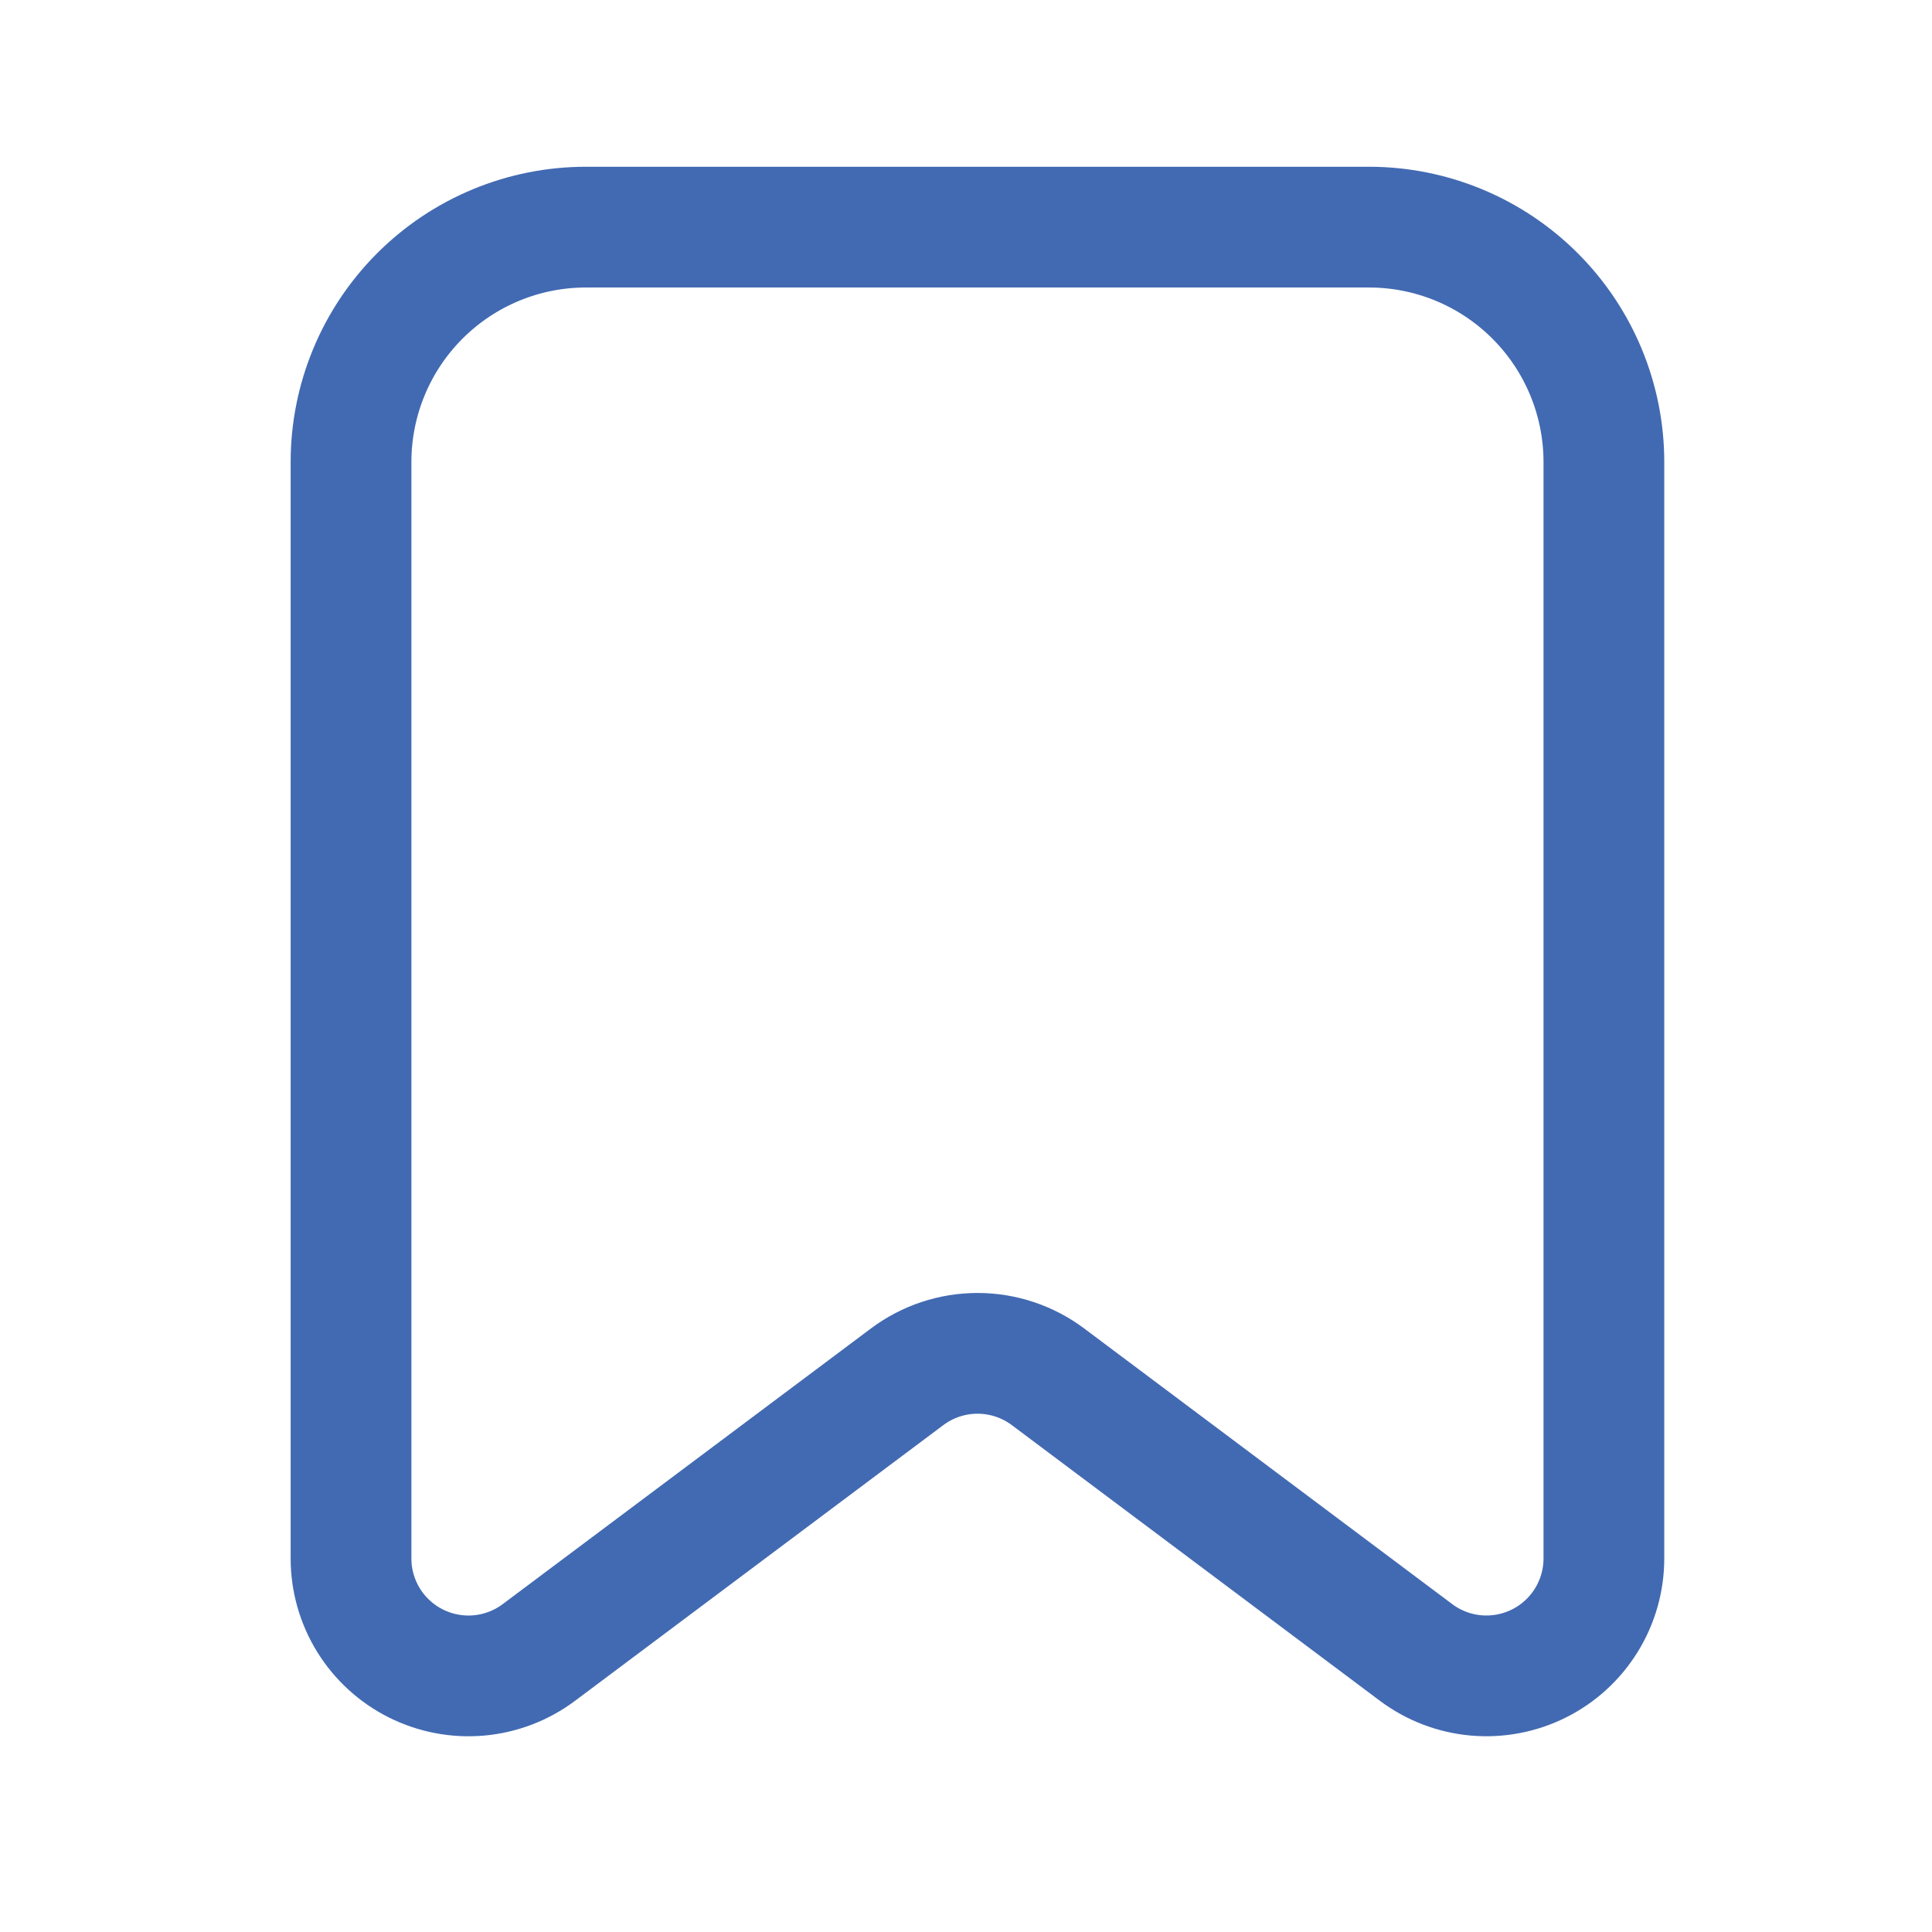
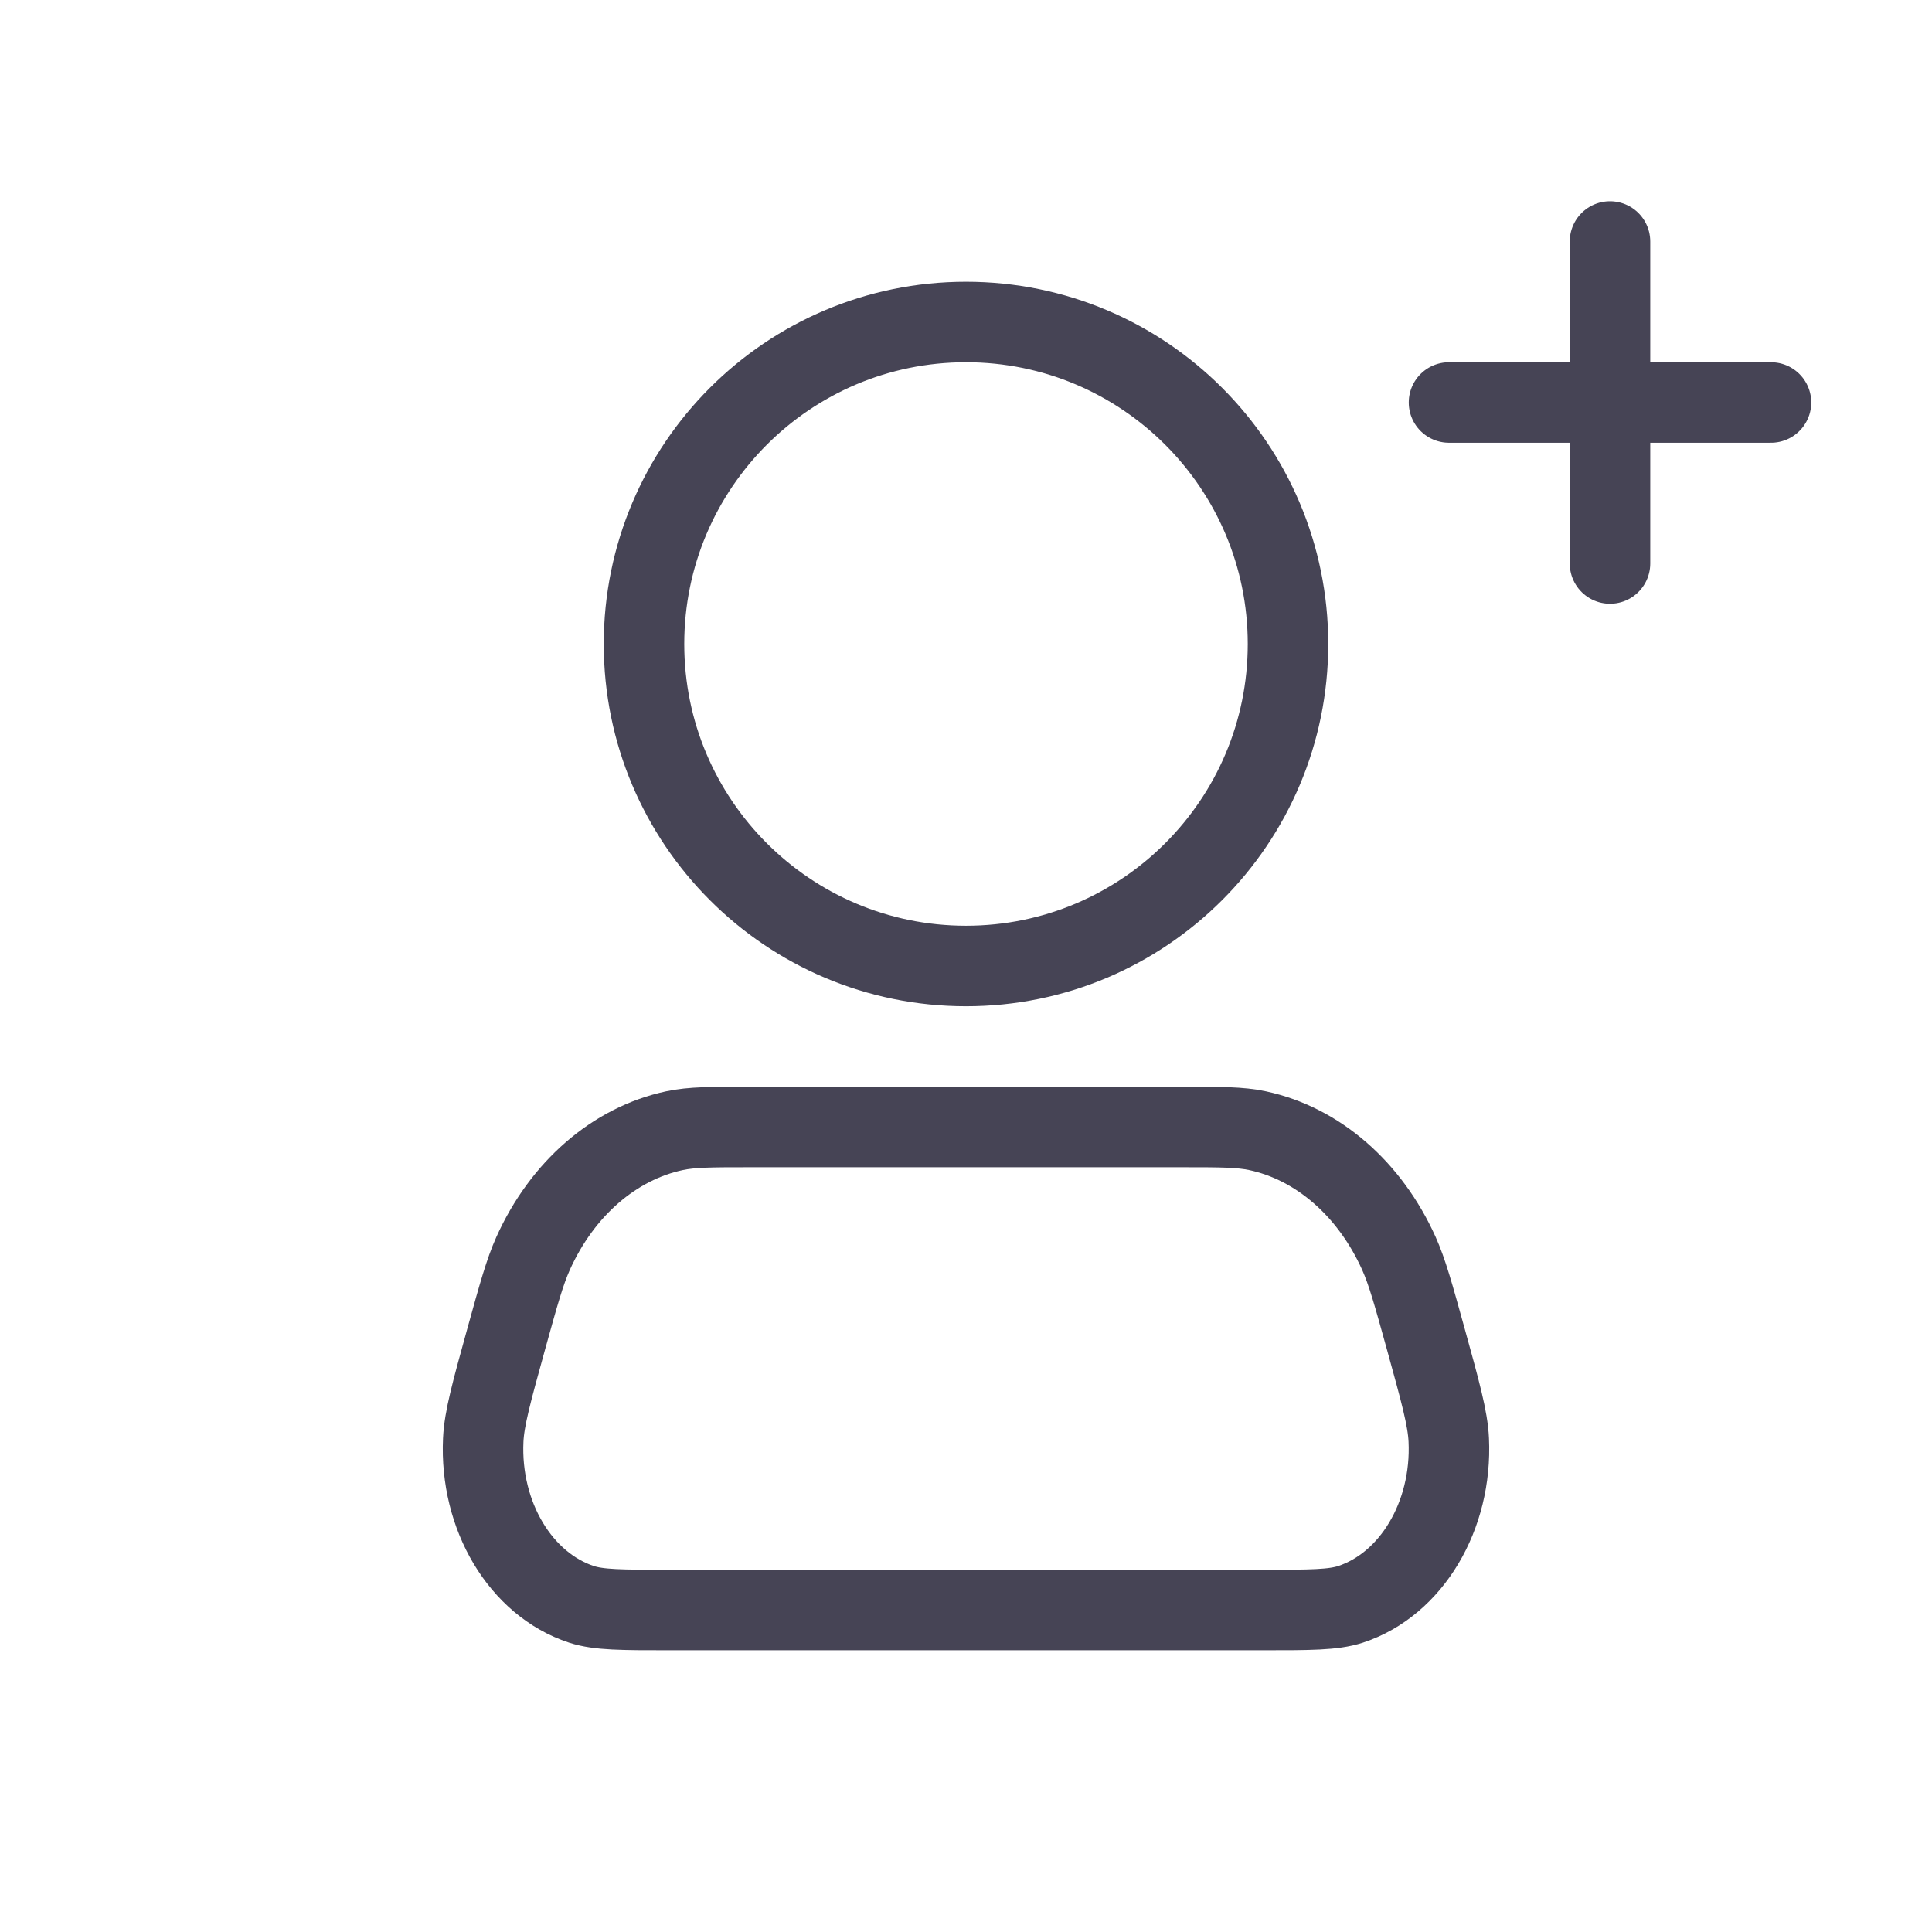
- <svg xmlns="http://www.w3.org/2000/svg" viewBox="0 0 64 64" fill="none" stroke="#000000">
+ <svg xmlns="http://www.w3.org/2000/svg" viewBox="0 0 24 24" fill="none">
  <g id="SVGRepo_bgCarrier" stroke-width="0" />
  <g id="SVGRepo_tracerCarrier" stroke-linecap="round" stroke-linejoin="round" />
  <g id="SVGRepo_iconCarrier">
-     <path d="M30.051 45.607L17.851 54.74C17.273 55.173 16.586 55.436 15.866 55.501C15.147 55.565 14.424 55.428 13.778 55.105C13.132 54.782 12.589 54.285 12.209 53.671C11.829 53.056 11.628 52.348 11.628 51.626V15.306C11.628 13.242 12.448 11.263 13.907 9.804C15.366 8.344 17.345 7.524 19.409 7.524H45.35C47.414 7.524 49.393 8.344 50.852 9.804C52.311 11.263 53.131 13.242 53.131 15.306V51.625C53.131 52.347 52.93 53.055 52.55 53.67C52.17 54.284 51.627 54.781 50.981 55.104C50.335 55.427 49.612 55.564 48.893 55.5C48.173 55.435 47.486 55.172 46.908 54.739L34.715 45.607C34.042 45.103 33.224 44.831 32.383 44.831C31.542 44.831 30.724 45.103 30.051 45.607V45.607Z" stroke="#426AB2" stroke-width="4" stroke-linecap="round" stroke-linejoin="round" />
+     <path d="M20 3V5M20 5V7M20 5H22M20 5H18M16 8C16 10.209 14.209 12 12 12C9.791 12 8 10.209 8 8C8 5.791 9.791 4 12 4C14.209 4 16 5.791 16 8ZM9.318 14H14.682C15.165 14 15.406 14 15.622 14.046C16.369 14.206 17.015 14.766 17.377 15.569C17.481 15.801 17.557 16.076 17.71 16.628C17.893 17.29 17.985 17.621 17.997 17.888C18.041 18.831 17.532 19.682 16.776 19.93C16.561 20 16.271 20 15.692 20H8.308C7.729 20 7.439 20 7.224 19.93C6.468 19.682 5.959 18.831 6.003 17.888C6.015 17.621 6.107 17.29 6.29 16.628C6.443 16.076 6.519 15.801 6.623 15.569C6.985 14.766 7.631 14.206 8.378 14.046C8.594 14 8.835 14 9.318 14Z" stroke="#464455" stroke-linecap="round" stroke-linejoin="round" />
  </g>
</svg>
